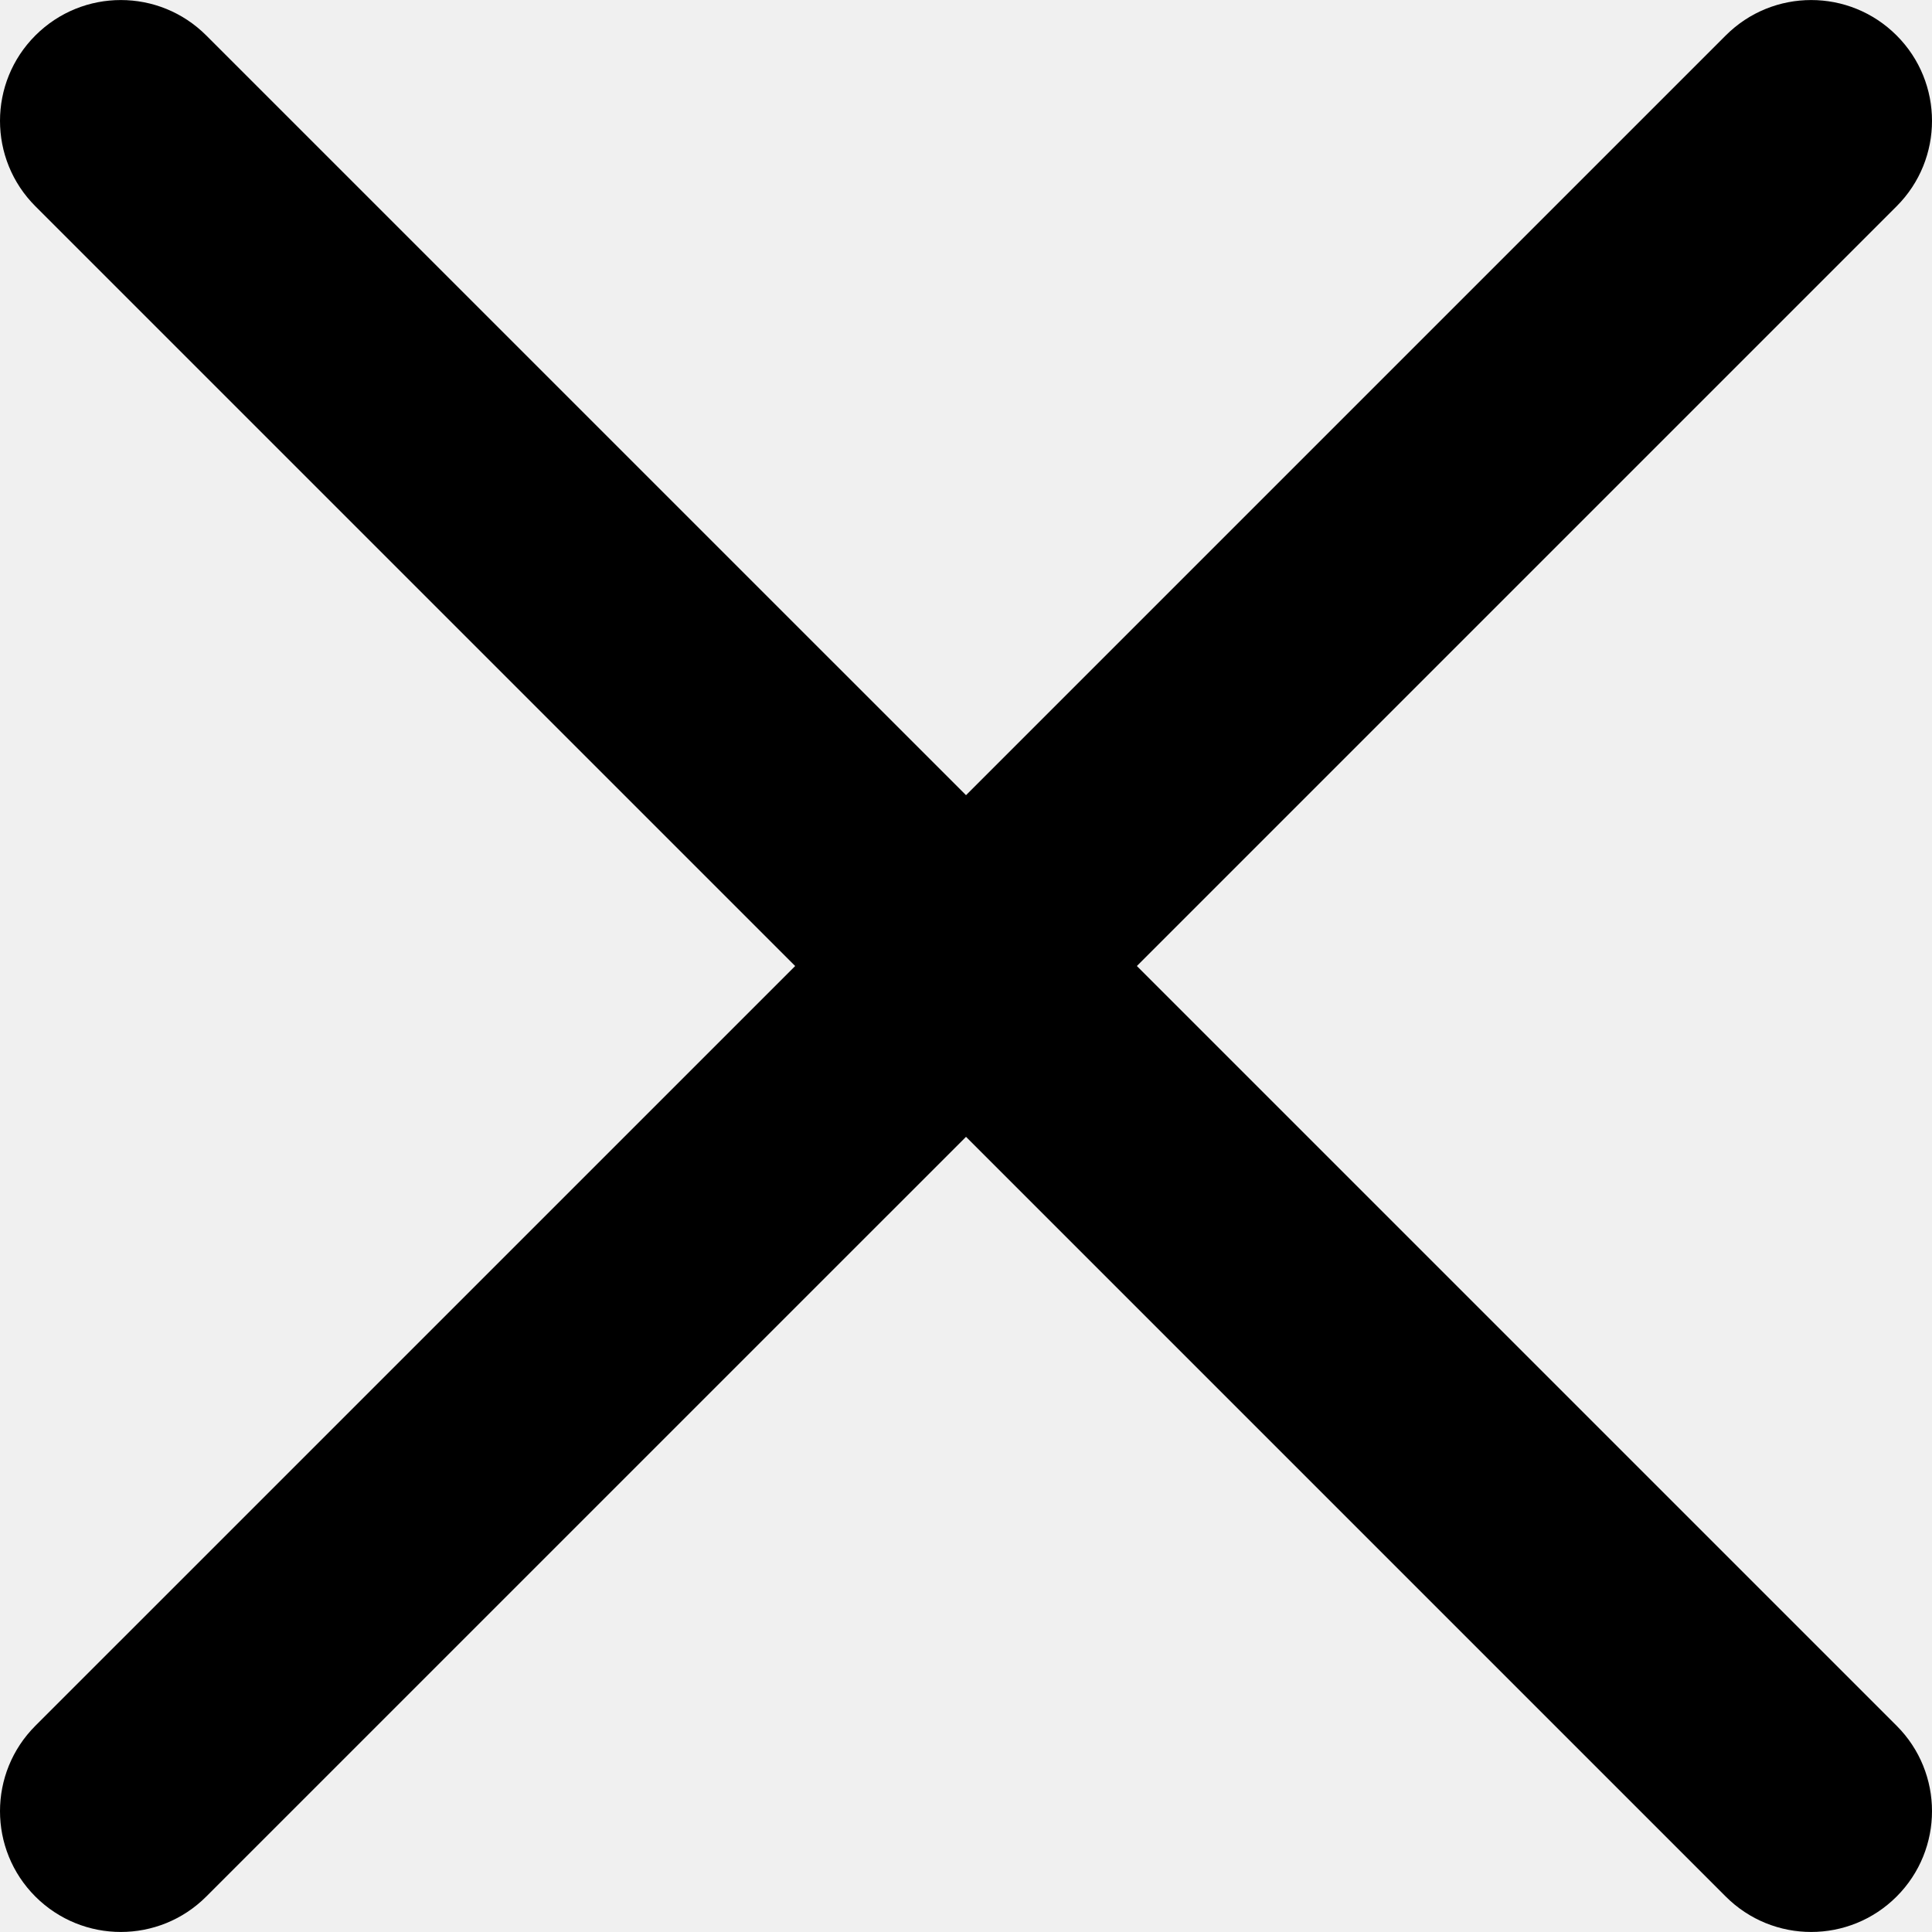
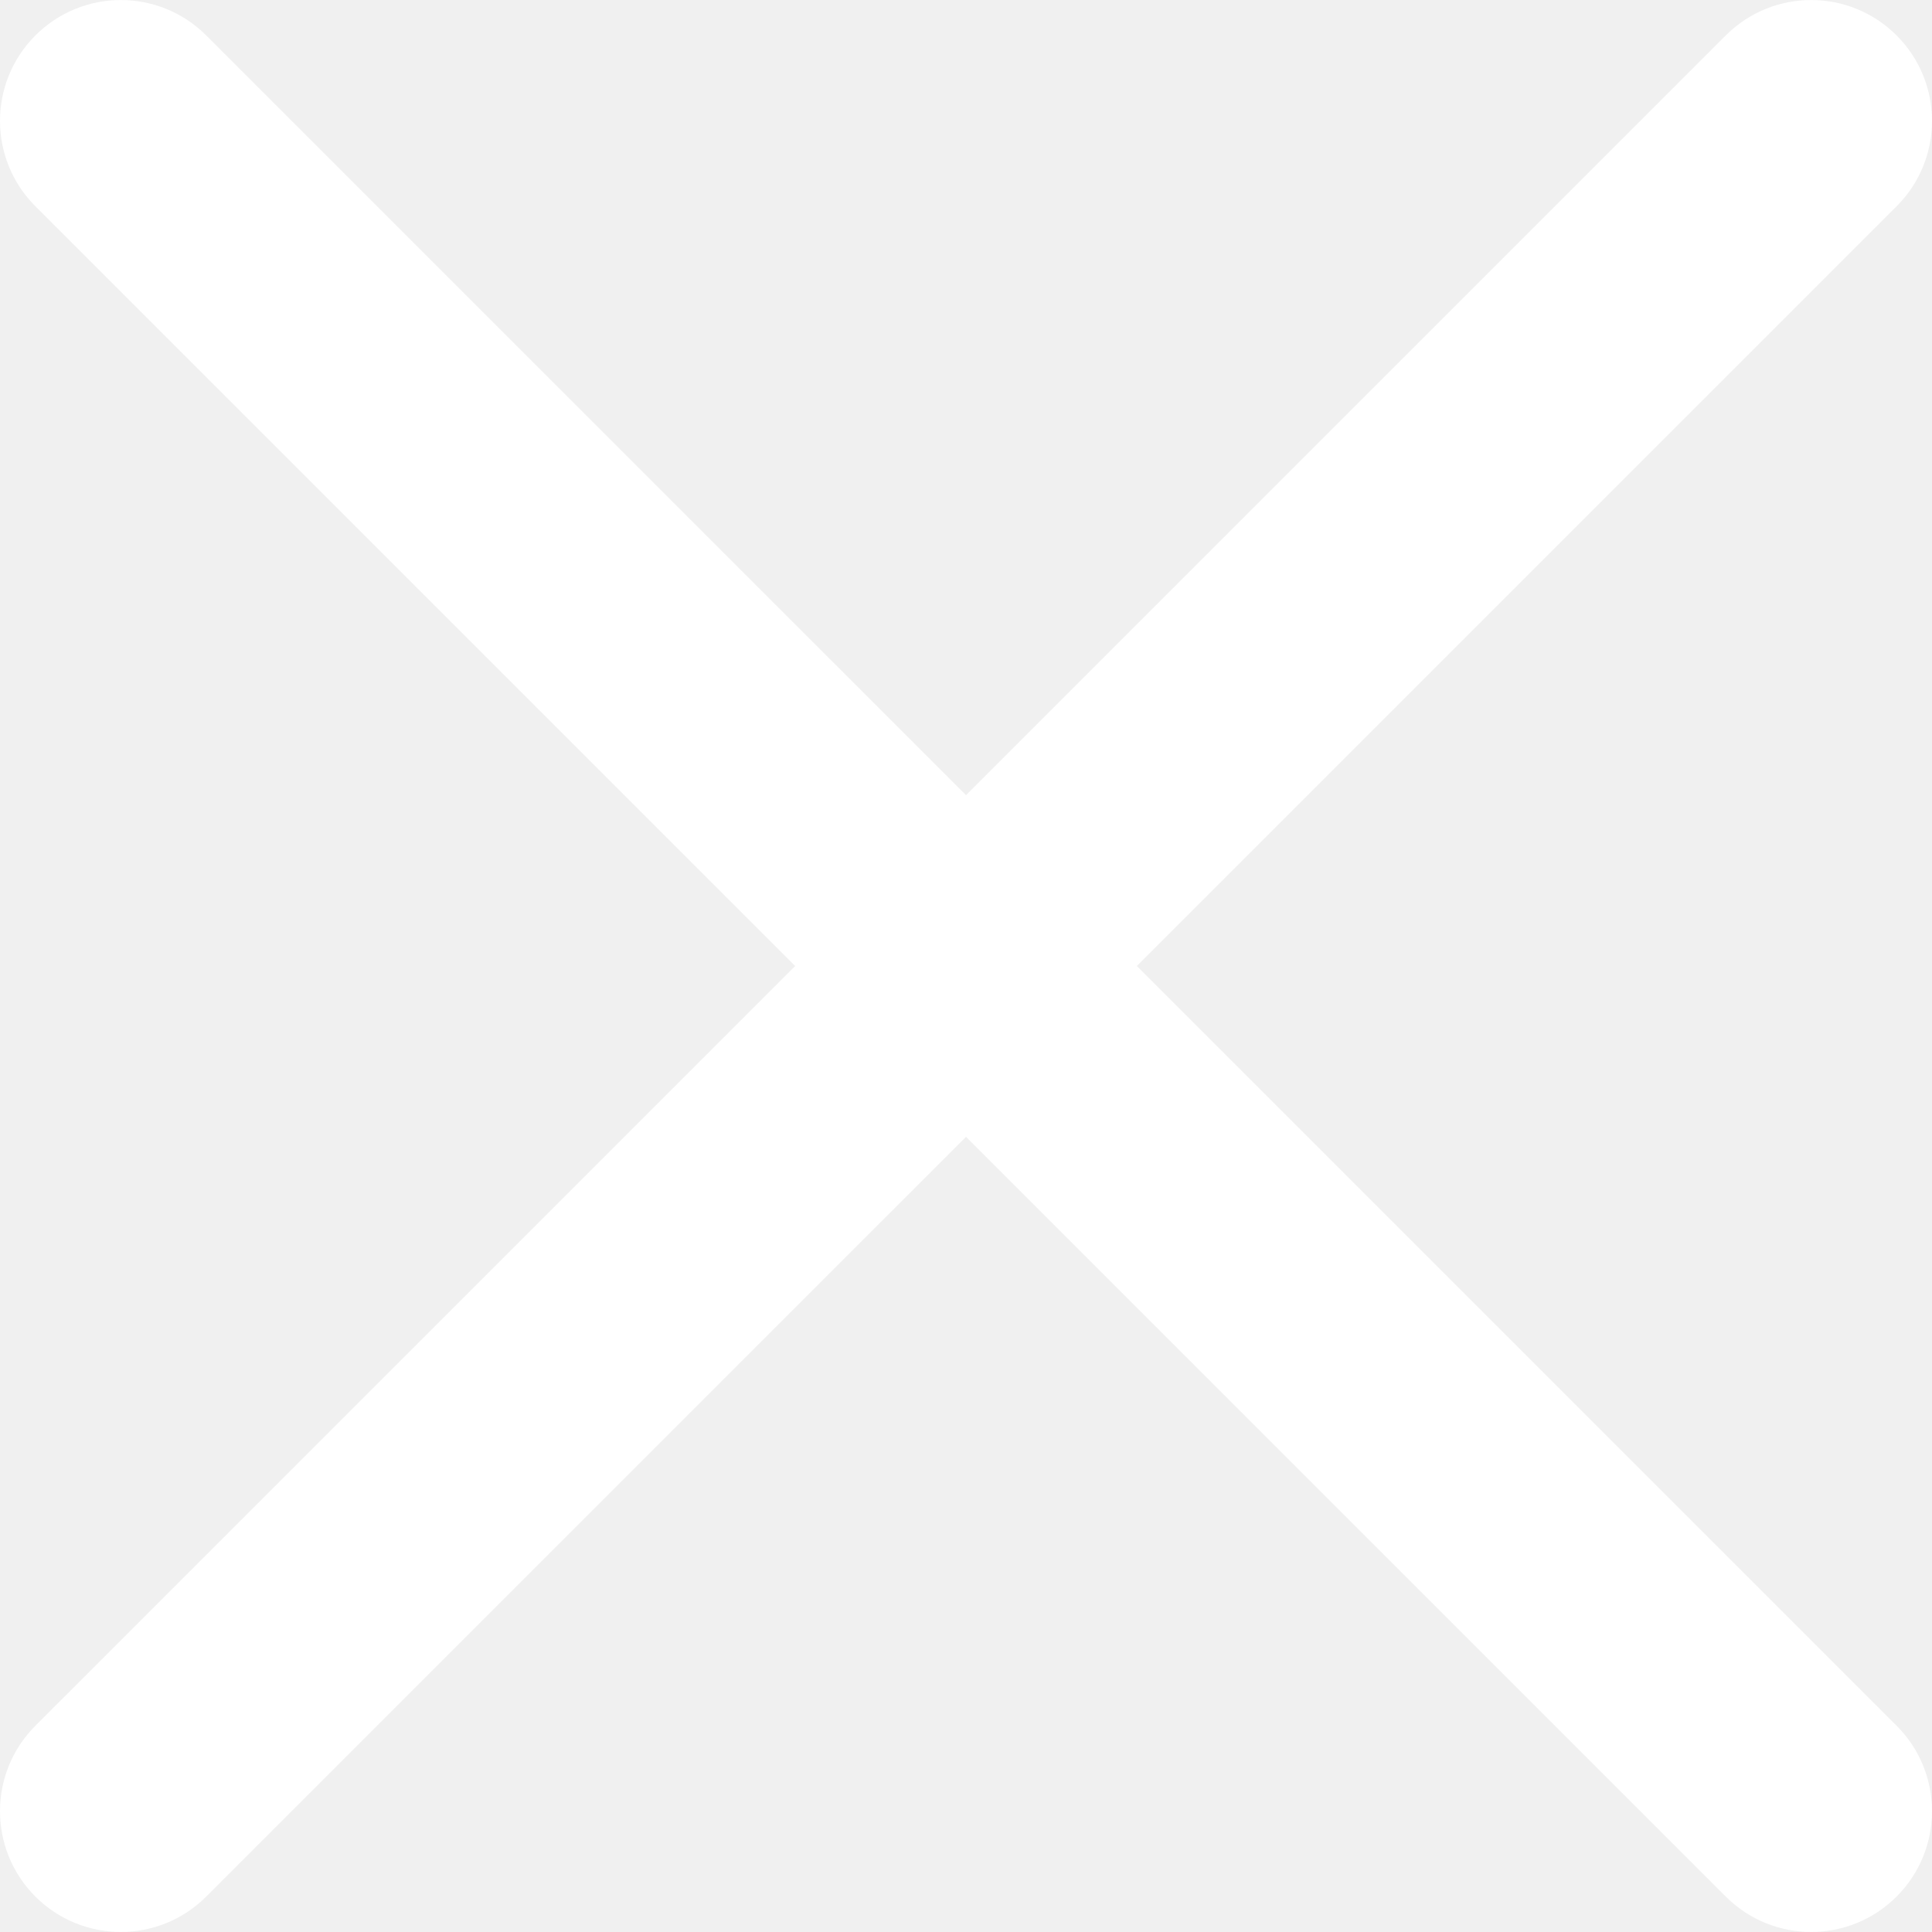
- <svg xmlns="http://www.w3.org/2000/svg" version="1.1" id="Capa_1" x="0px" y="0px" viewBox="0 0 47.971 47.971" style="enable-background:new 0 0 47.971 47.971;" xml:space="preserve">
+ <svg xmlns="http://www.w3.org/2000/svg" version="1.1" id="Capa_1" x="0px" y="0px" viewBox="0 0 47.971 47.971" style="enable-background:new 0 0 47.971 47.971;" xml:space="preserve" fill="#fff">
  <g>
    <path d="M28.228,23.986L47.092,5.122c1.172-1.171,1.172-3.071,0-4.242c-1.172-1.172-3.07-1.172-4.242,0L23.986,19.744L5.121,0.88   c-1.172-1.172-3.07-1.172-4.242,0c-1.172,1.171-1.172,3.071,0,4.242l18.865,18.864L0.879,42.85c-1.172,1.171-1.172,3.071,0,4.242   C1.465,47.677,2.233,47.97,3,47.97s1.535-0.293,2.121-0.879l18.865-18.864L42.85,47.091c0.586,0.586,1.354,0.879,2.121,0.879   s1.535-0.293,2.121-0.879c1.172-1.171,1.172-3.071,0-4.242L28.228,23.986z" />
  </g>
  <g>
</g>
  <g>
</g>
  <g>
</g>
  <g>
</g>
  <g>
</g>
  <g>
</g>
  <g>
</g>
  <g>
</g>
  <g>
</g>
  <g>
</g>
  <g>
</g>
  <g>
</g>
  <g>
</g>
  <g>
</g>
  <g>
</g>
</svg>
